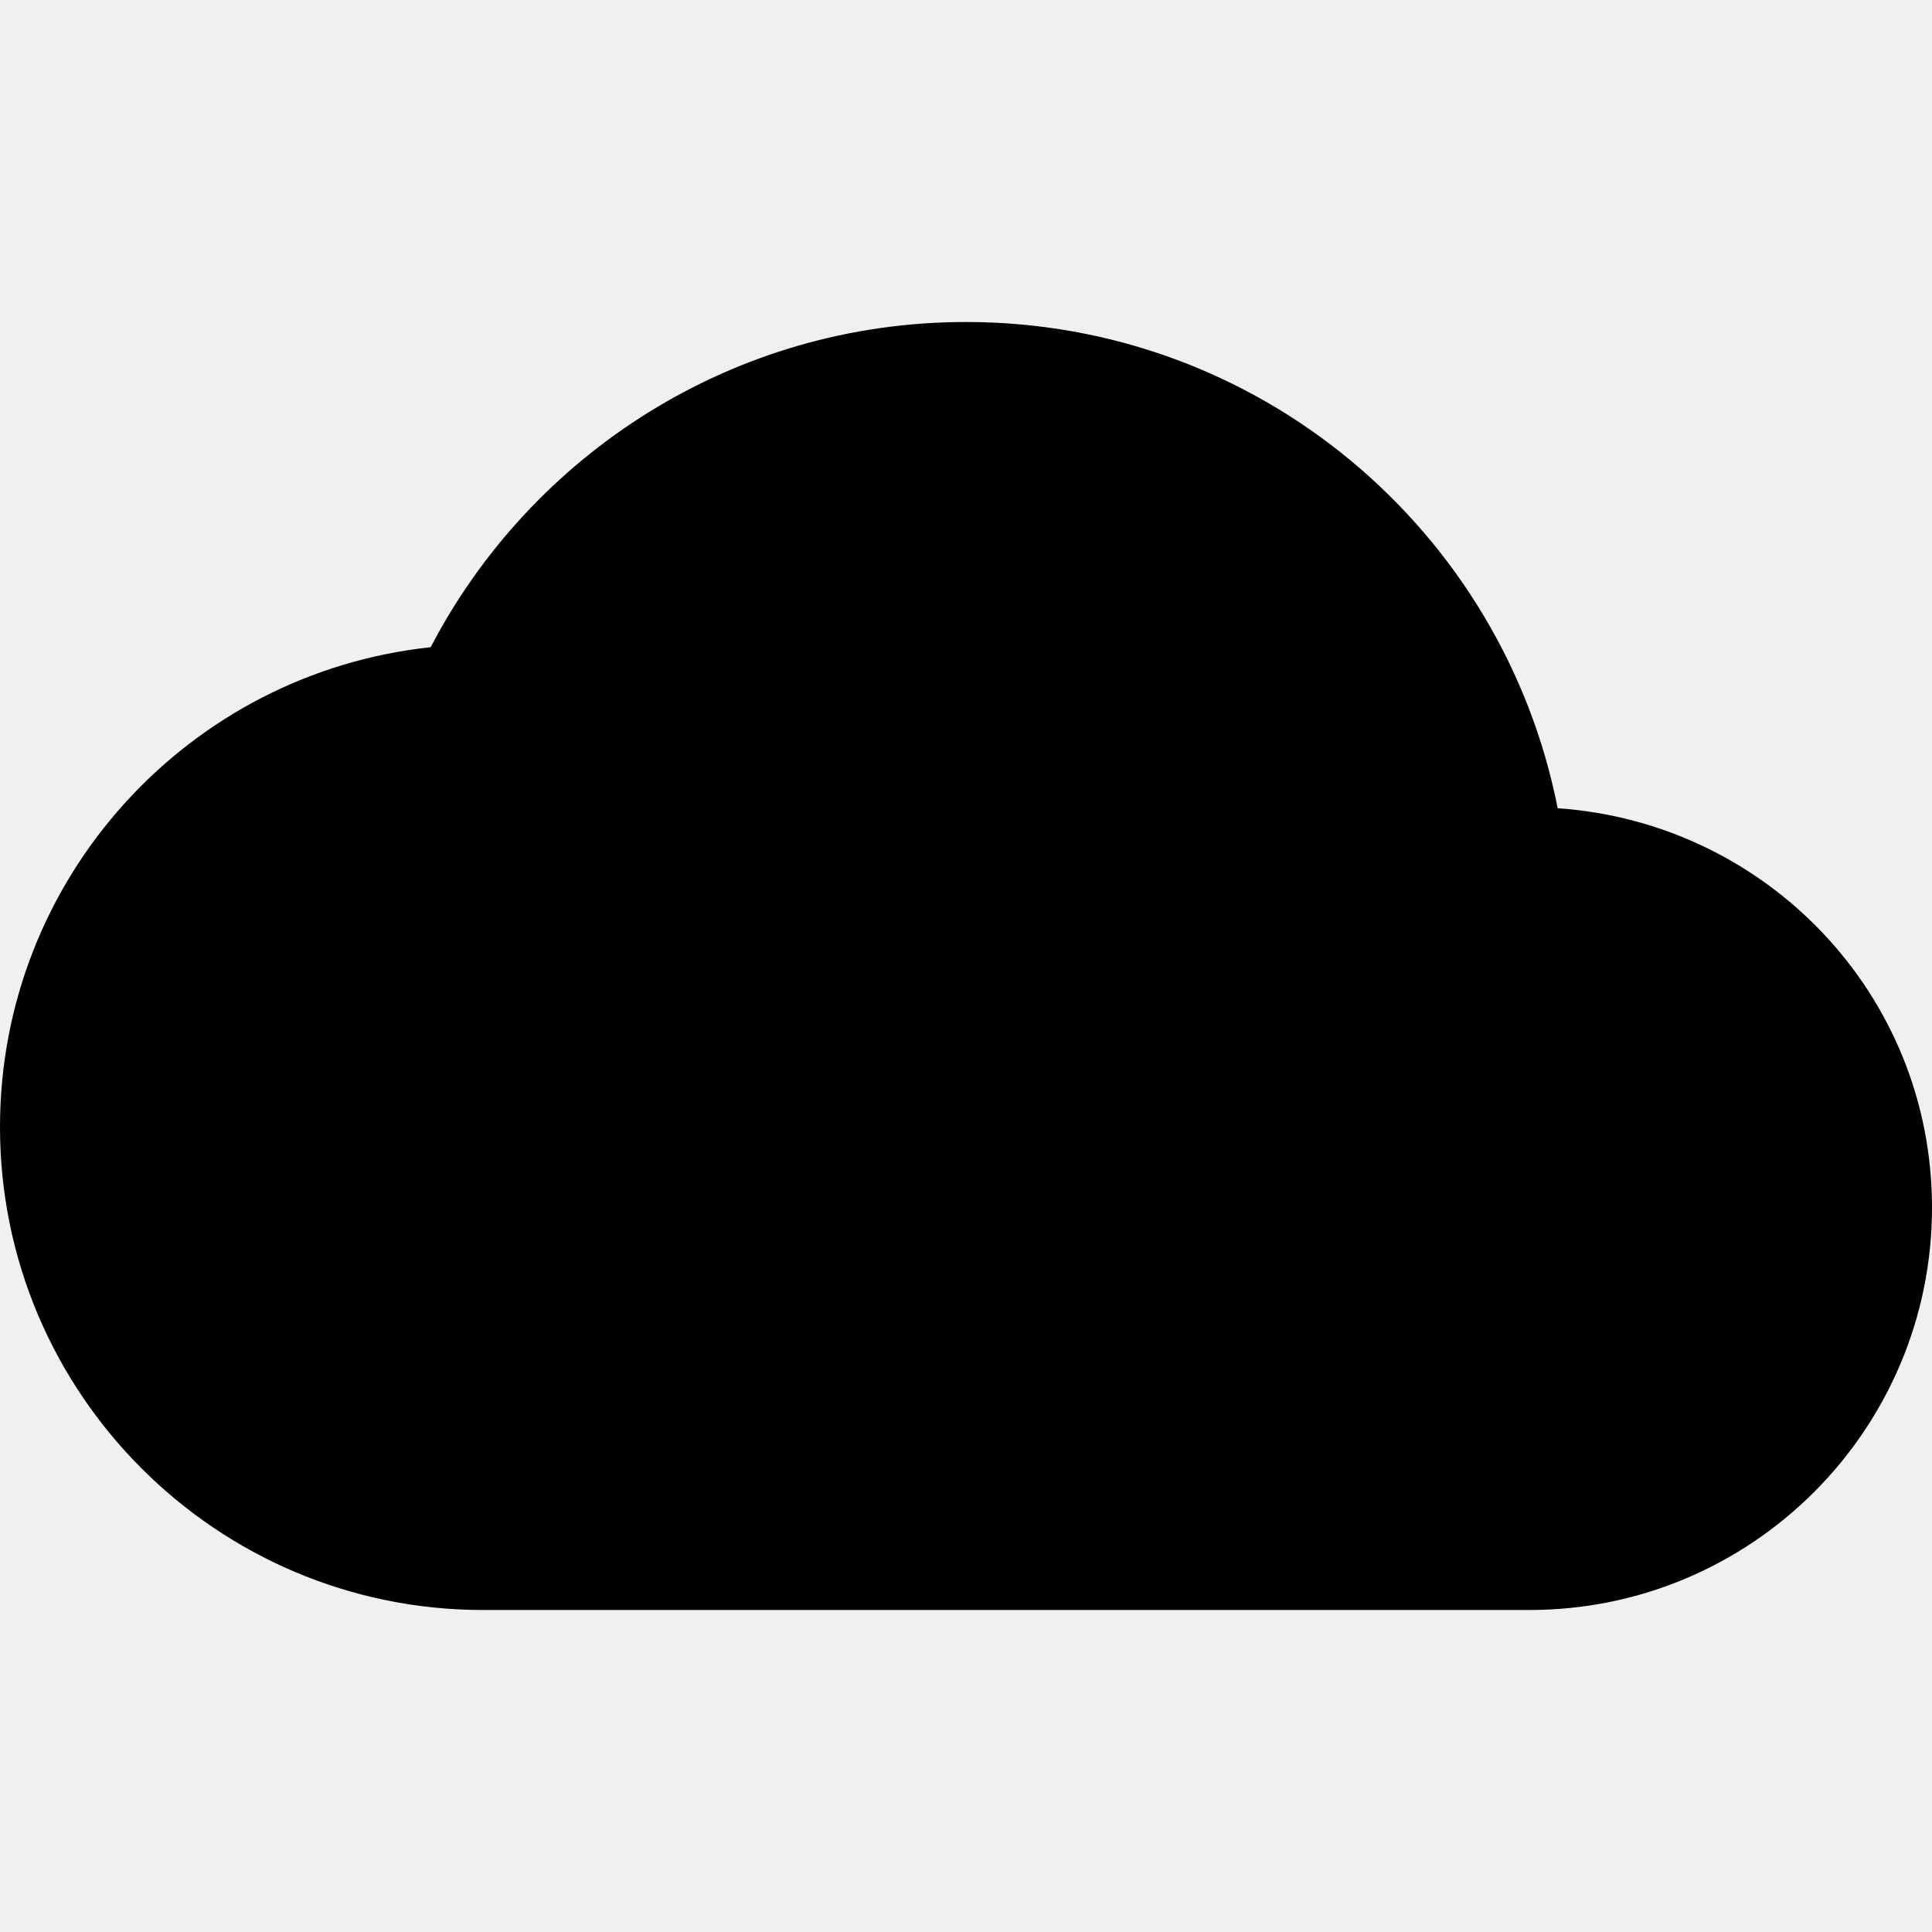
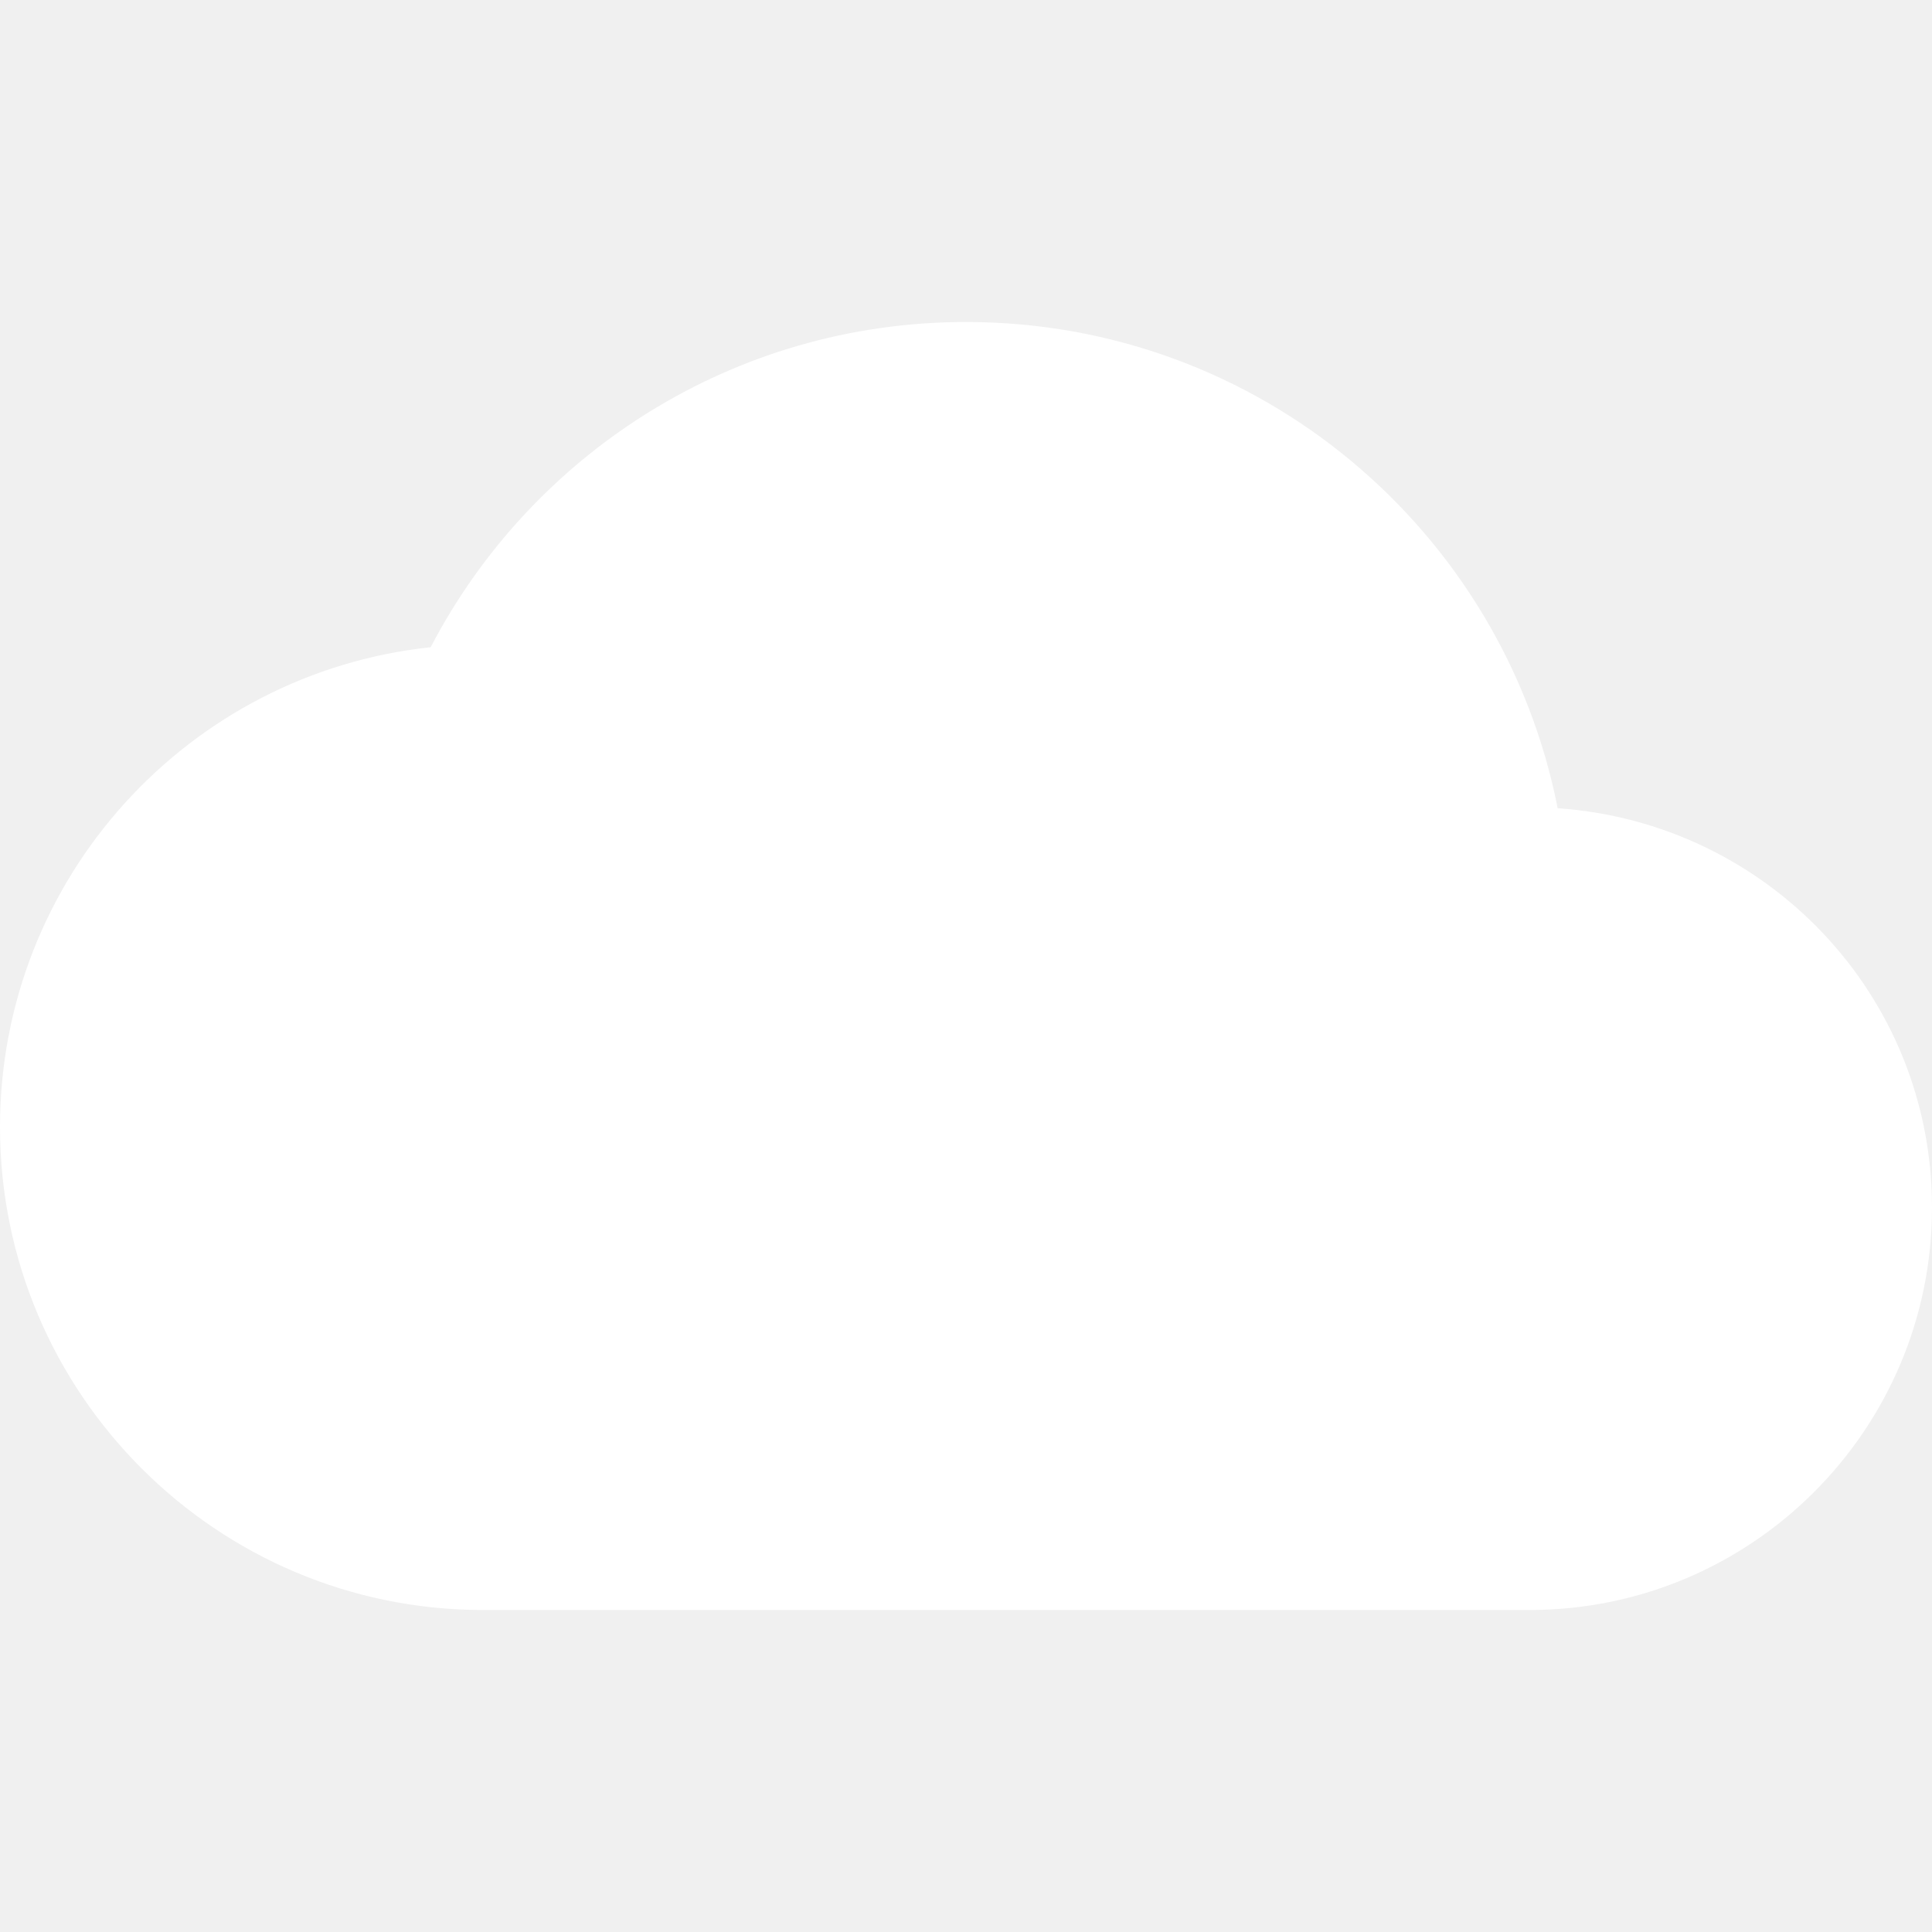
- <svg xmlns="http://www.w3.org/2000/svg" fill="#000000" height="24" viewBox="0 0 24 24" width="24">
+ <svg xmlns="http://www.w3.org/2000/svg" fill="#ffffff" height="24" viewBox="0 0 24 24" width="24">
  <path d="M0 0h24v24H0z" fill="none" />
  <path d="M19.35 10.04C18.67 6.59 15.64 4 12 4 9.11 4 6.6 5.64 5.35 8.04 2.34 8.36 0 10.91 0 14c0 3.31 2.69 6 6 6h13c2.76 0 5-2.24 5-5 0-2.64-2.05-4.78-4.65-4.96z" />
</svg>
